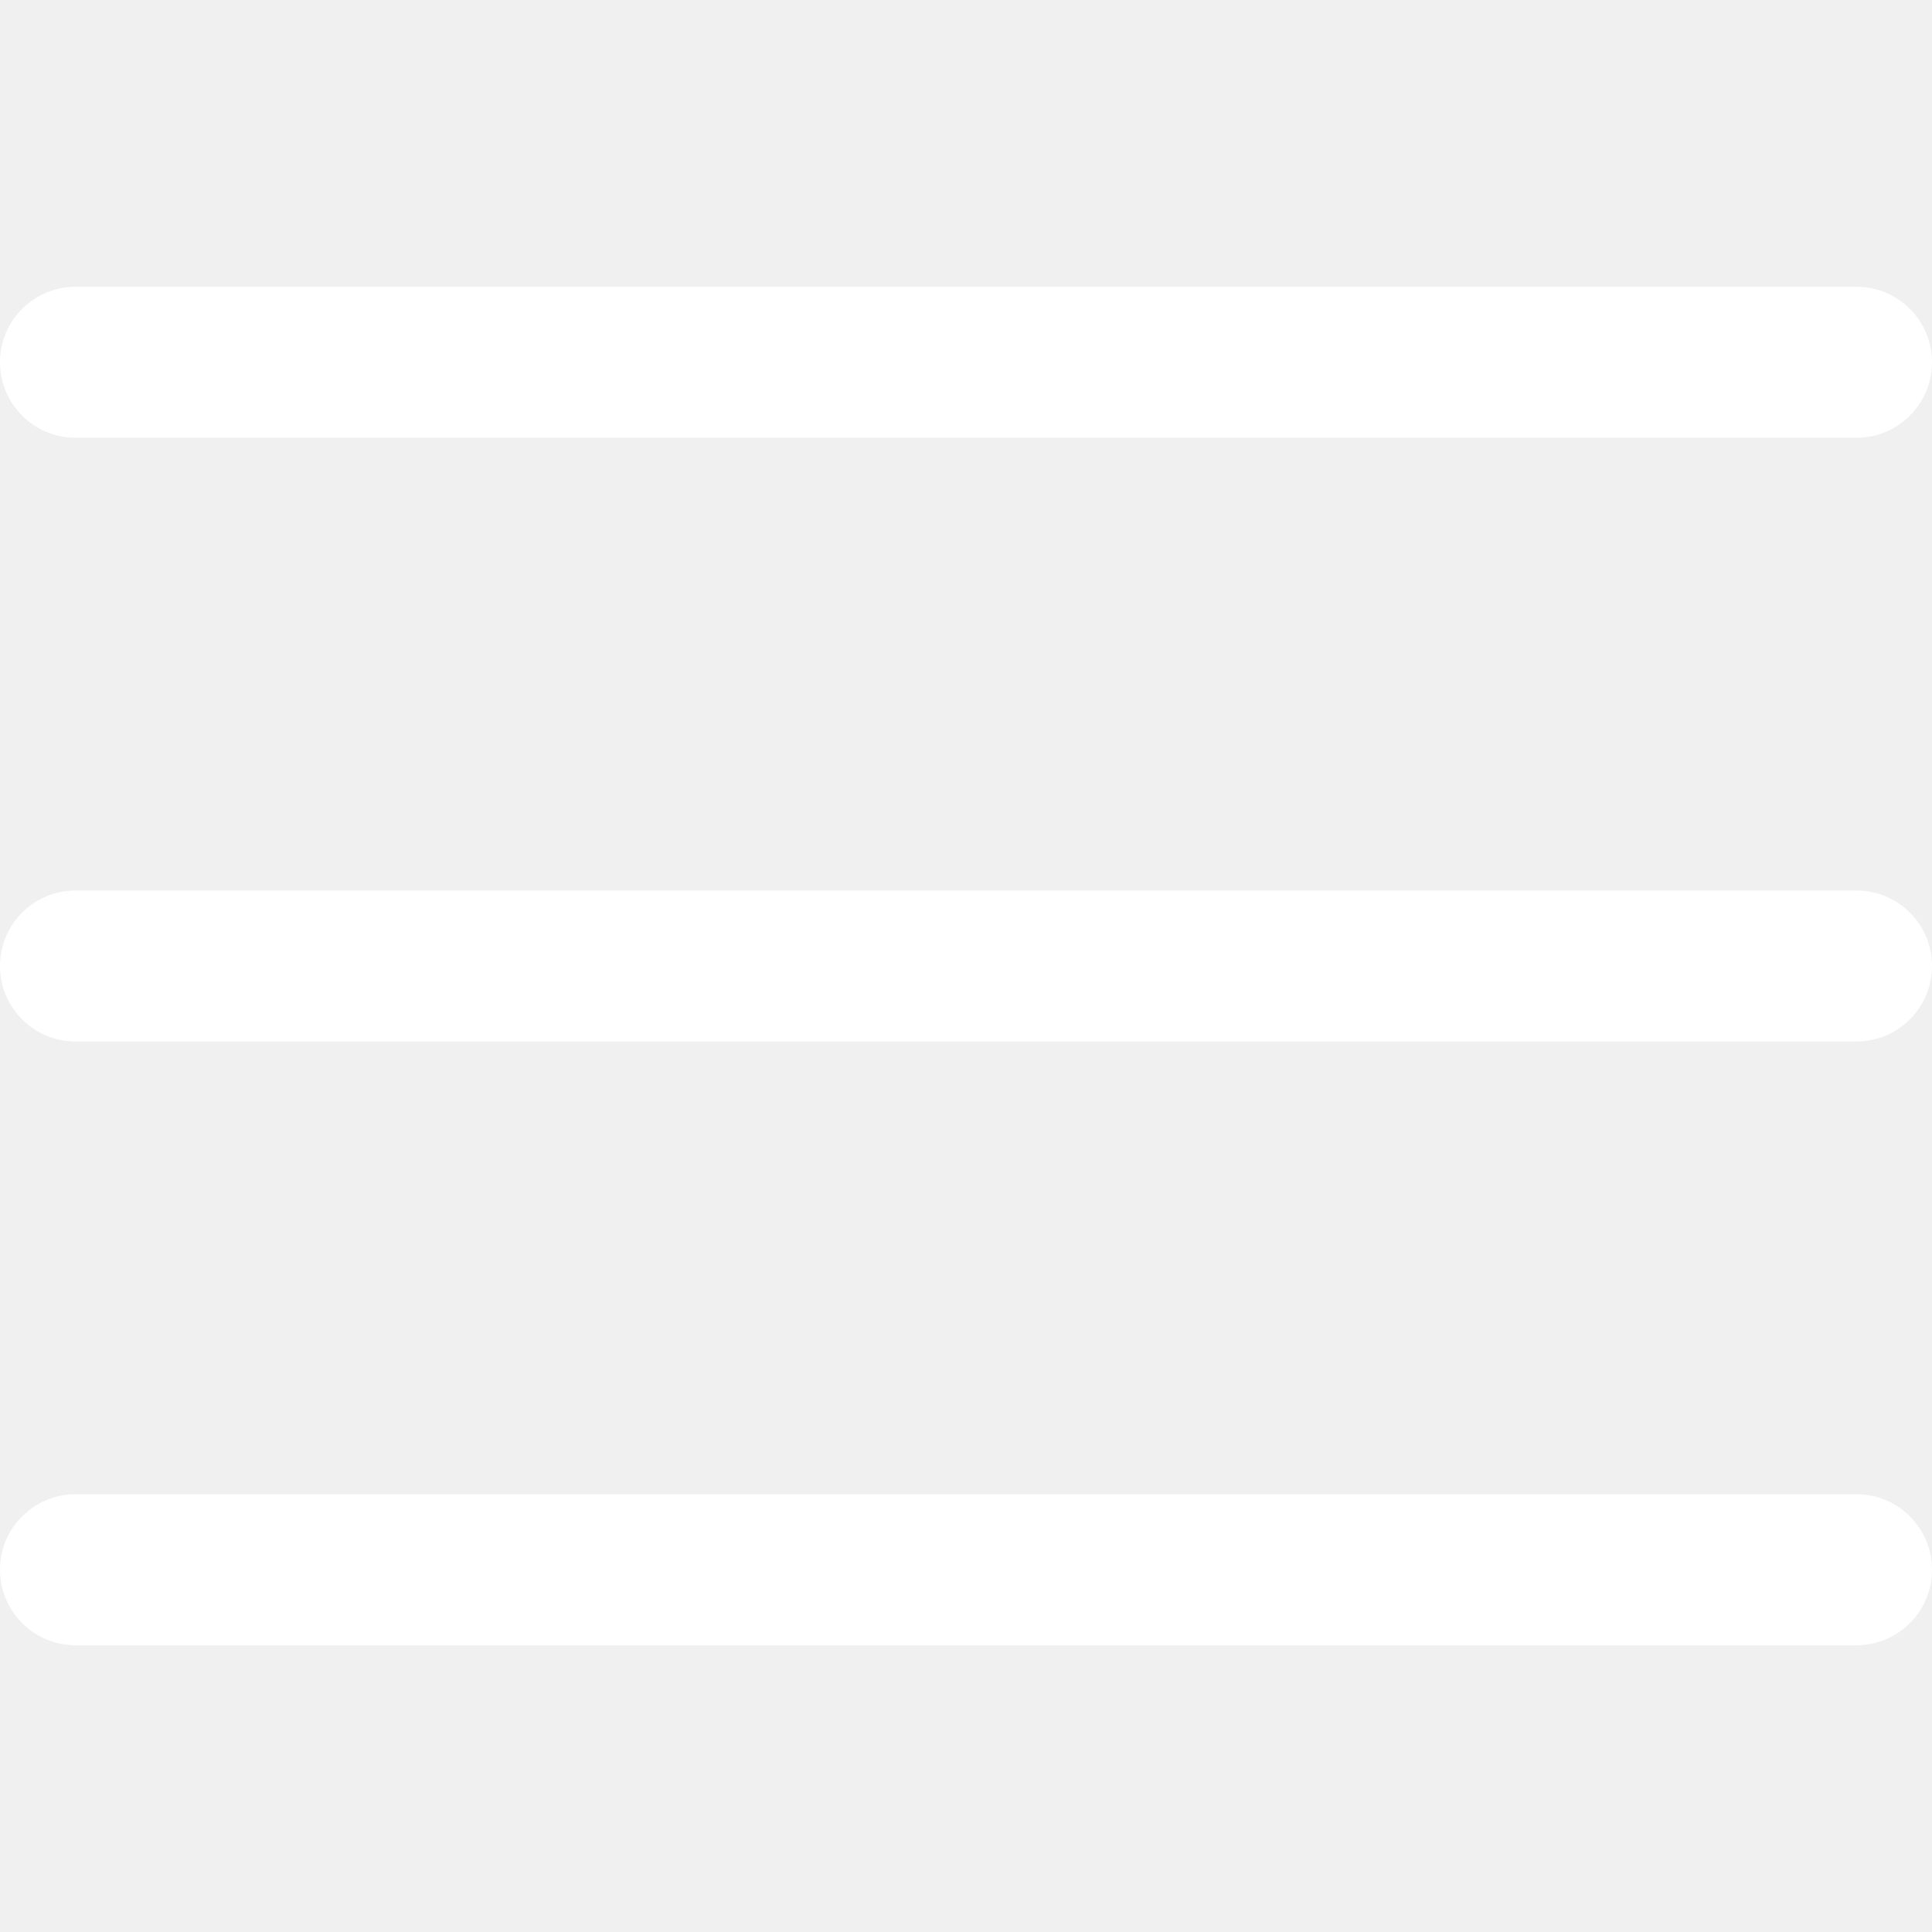
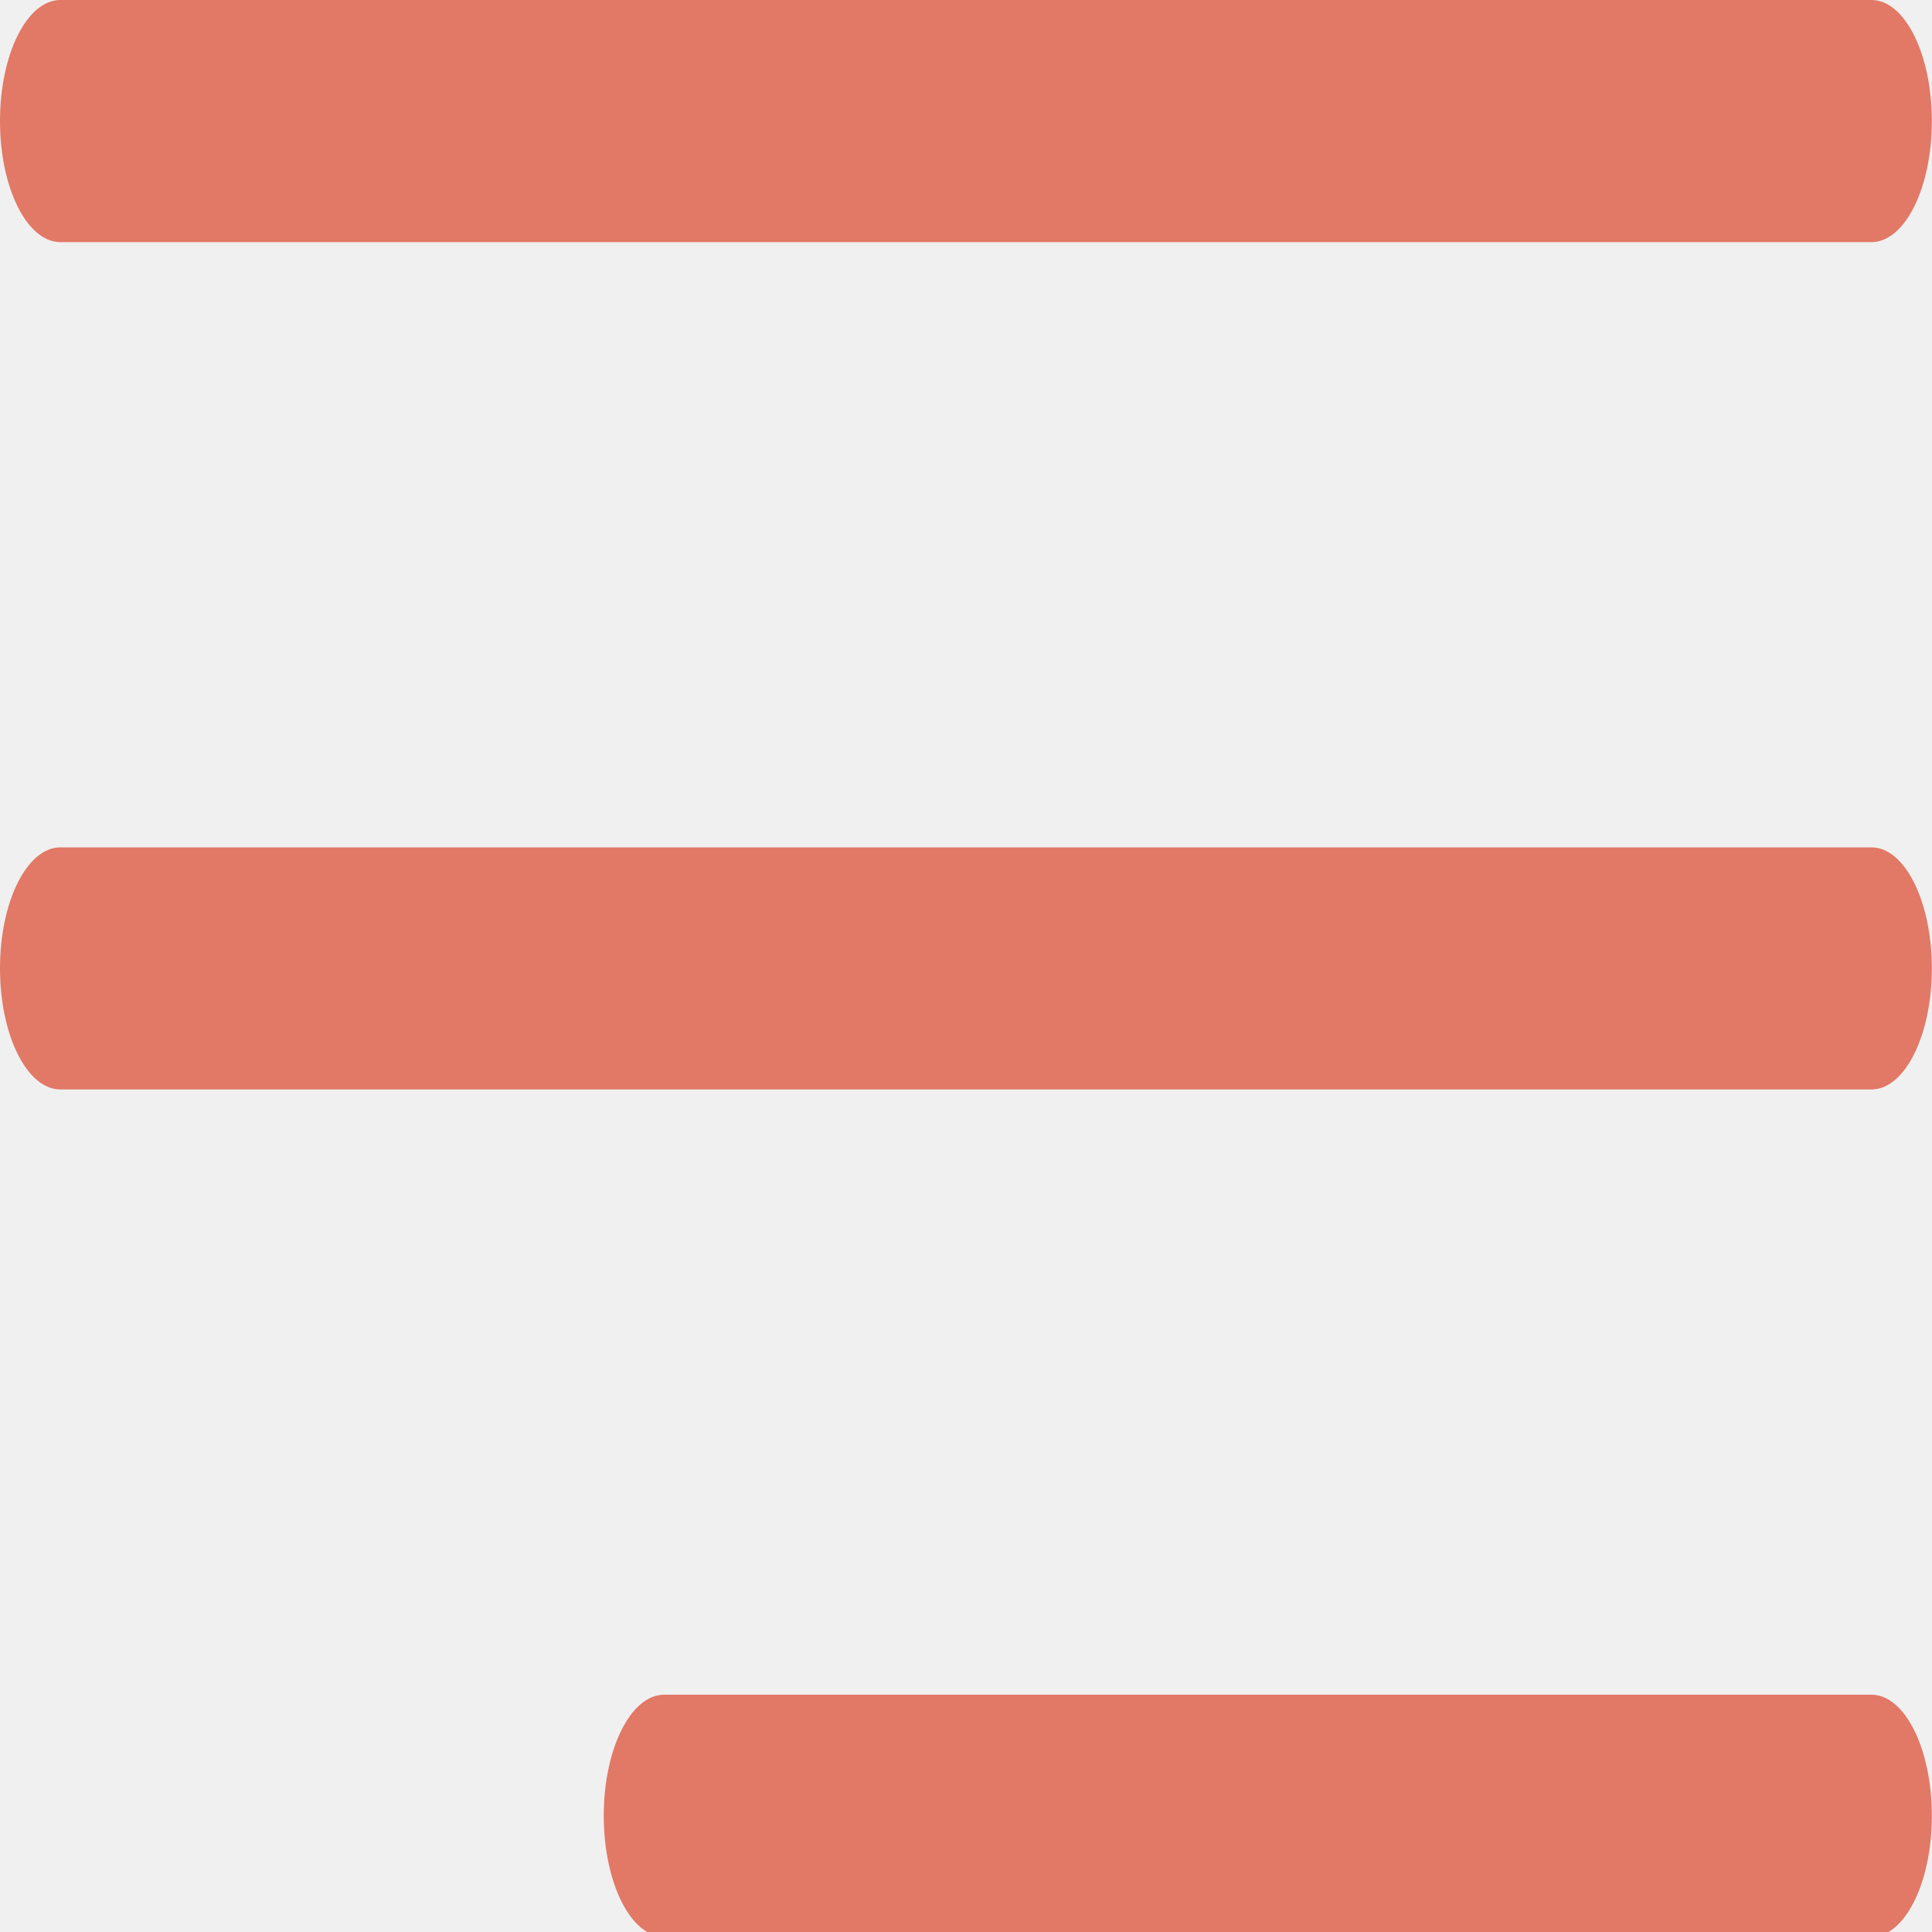
- <svg xmlns="http://www.w3.org/2000/svg" version="1.1" id="Capa_1" x="0px" y="0px" viewBox="0 0 512 512" style="enable-background:new 0 0 512 512;" xml:space="preserve">
-   <g>
-     <g>
-       <path fill="#fff" d="M492,236H20c-11.046,0-20,8.954-20,20c0,11.046,8.954,20,20,20h472c11.046,0,20-8.954,20-20S503.046,236,492,236z" />
-     </g>
+ <svg xmlns="http://www.w3.org/2000/svg" width="50px" height="50px" viewBox="0 0 50 50" version="1.1">
+   <g id="surface1">
+     <path style=" stroke:none;fill-rule:nonzero;fill:rgb(88.627%,47.059%,40%);fill-opacity:1;" d="M 1.562 6.266 L 48.434 6.266 C 49.297 6.266 49.996 4.863 49.996 3.133 C 49.996 1.402 49.297 0 48.434 0 L 1.562 0 C 0.699 0 0 1.402 0 3.133 C 0 4.863 0.699 6.266 1.562 6.266 Z M 1.562 6.266 " />
+     <path style=" stroke:none;fill-rule:nonzero;fill:rgb(88.627%,47.059%,40%);fill-opacity:1;" d="M 48.434 21.93 L 1.562 21.93 C 0.699 21.93 0 23.332 0 25.062 C 0 26.793 0.699 28.195 1.562 28.195 L 48.434 28.195 C 49.297 28.195 49.996 26.793 49.996 25.062 C 49.996 23.332 49.297 21.93 48.434 21.93 Z M 48.434 21.93 " />
+     <path style=" stroke:none;fill-rule:nonzero;fill:rgb(88.627%,47.059%,40%);fill-opacity:1;" d="M 48.434 43.859 L 17.188 43.859 C 16.324 43.859 15.625 45.262 15.625 46.992 C 15.625 48.723 16.324 50.125 17.188 50.125 L 48.434 50.125 C 49.297 50.125 49.996 48.723 49.996 46.992 C 49.996 45.262 49.297 43.859 48.434 43.859 Z M 48.434 43.859 " />
  </g>
-   <g>
-     <g>
-       <path fill="#fff" d="M492,76H20C8.954,76,0,84.954,0,96s8.954,20,20,20h472c11.046,0,20-8.954,20-20S503.046,76,492,76z" />
-     </g>
-   </g>
-   <g>
-     <g>
-       <path fill="#fff" d="M492,396H20c-11.046,0-20,8.954-20,20c0,11.046,8.954,20,20,20h472c11.046,0,20-8.954,20-20    C512,404.954,503.046,396,492,396z" />
-     </g>
-   </g>
-   <g>
- </g>
-   <g>
- </g>
-   <g>
- </g>
-   <g>
- </g>
-   <g>
- </g>
-   <g>
- </g>
-   <g>
- </g>
-   <g>
- </g>
-   <g>
- </g>
-   <g>
- </g>
-   <g>
- </g>
-   <g>
- </g>
-   <g>
- </g>
-   <g>
- </g>
-   <g>
- </g>
</svg>
